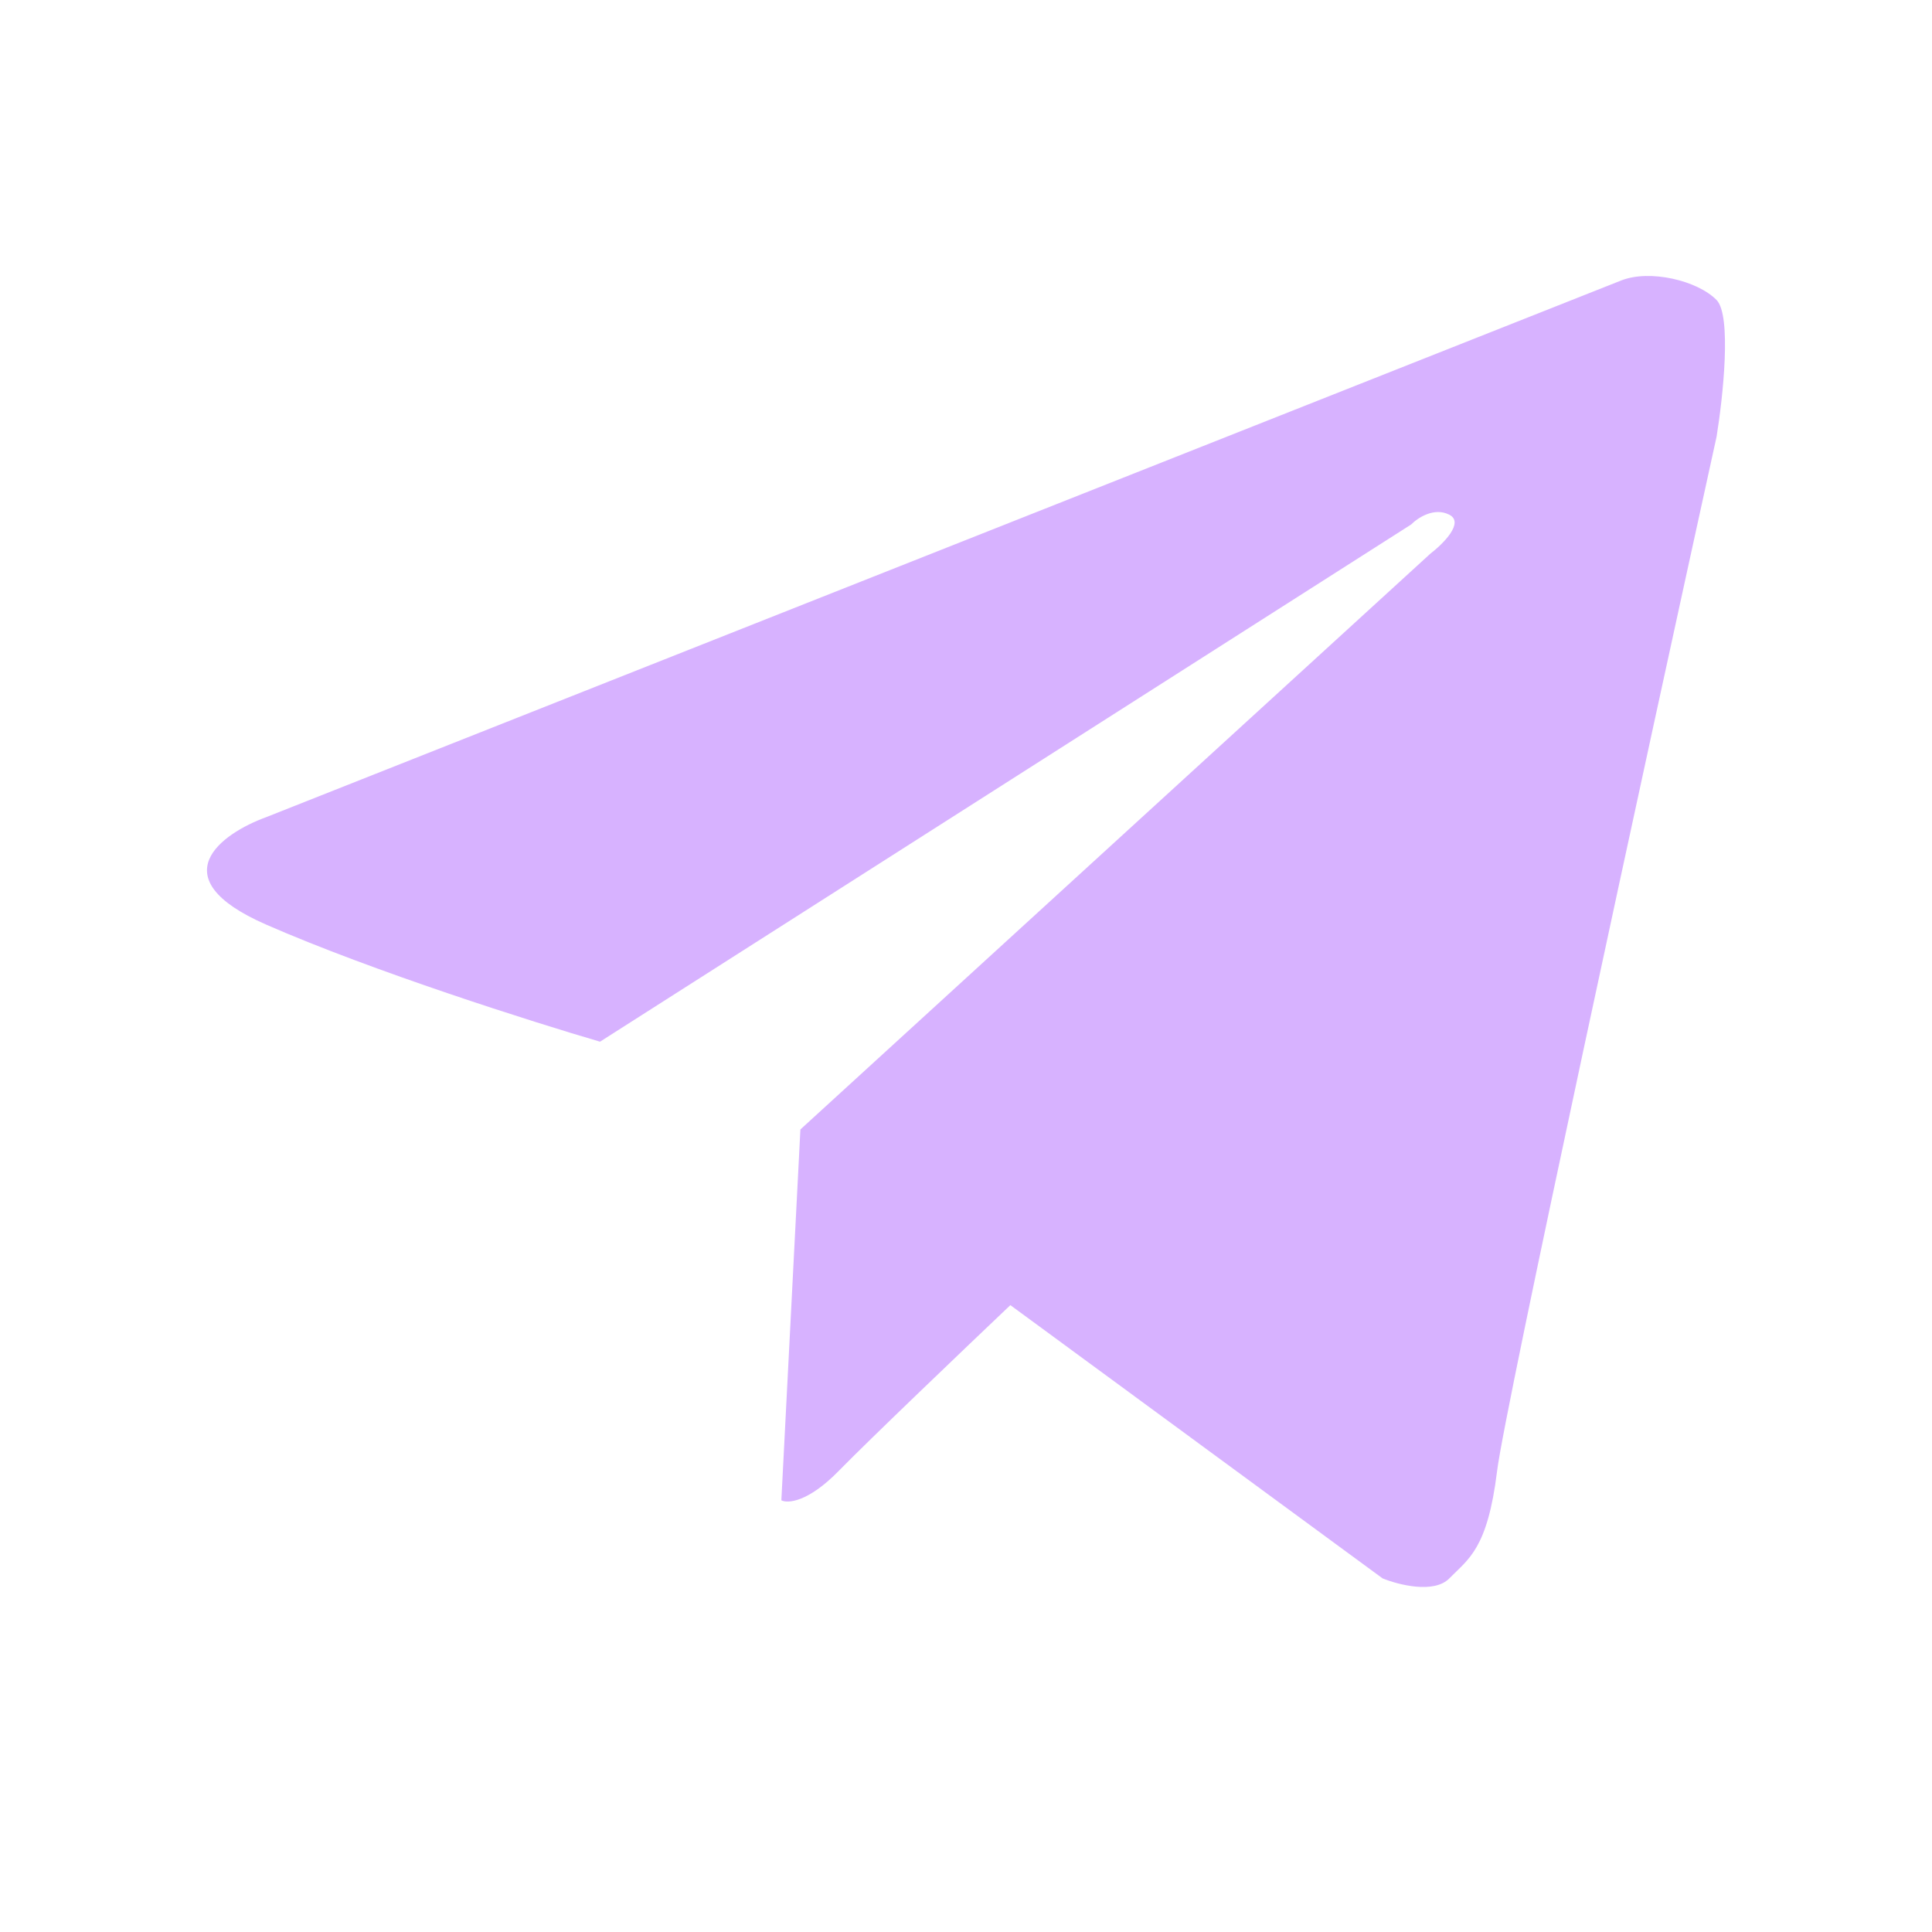
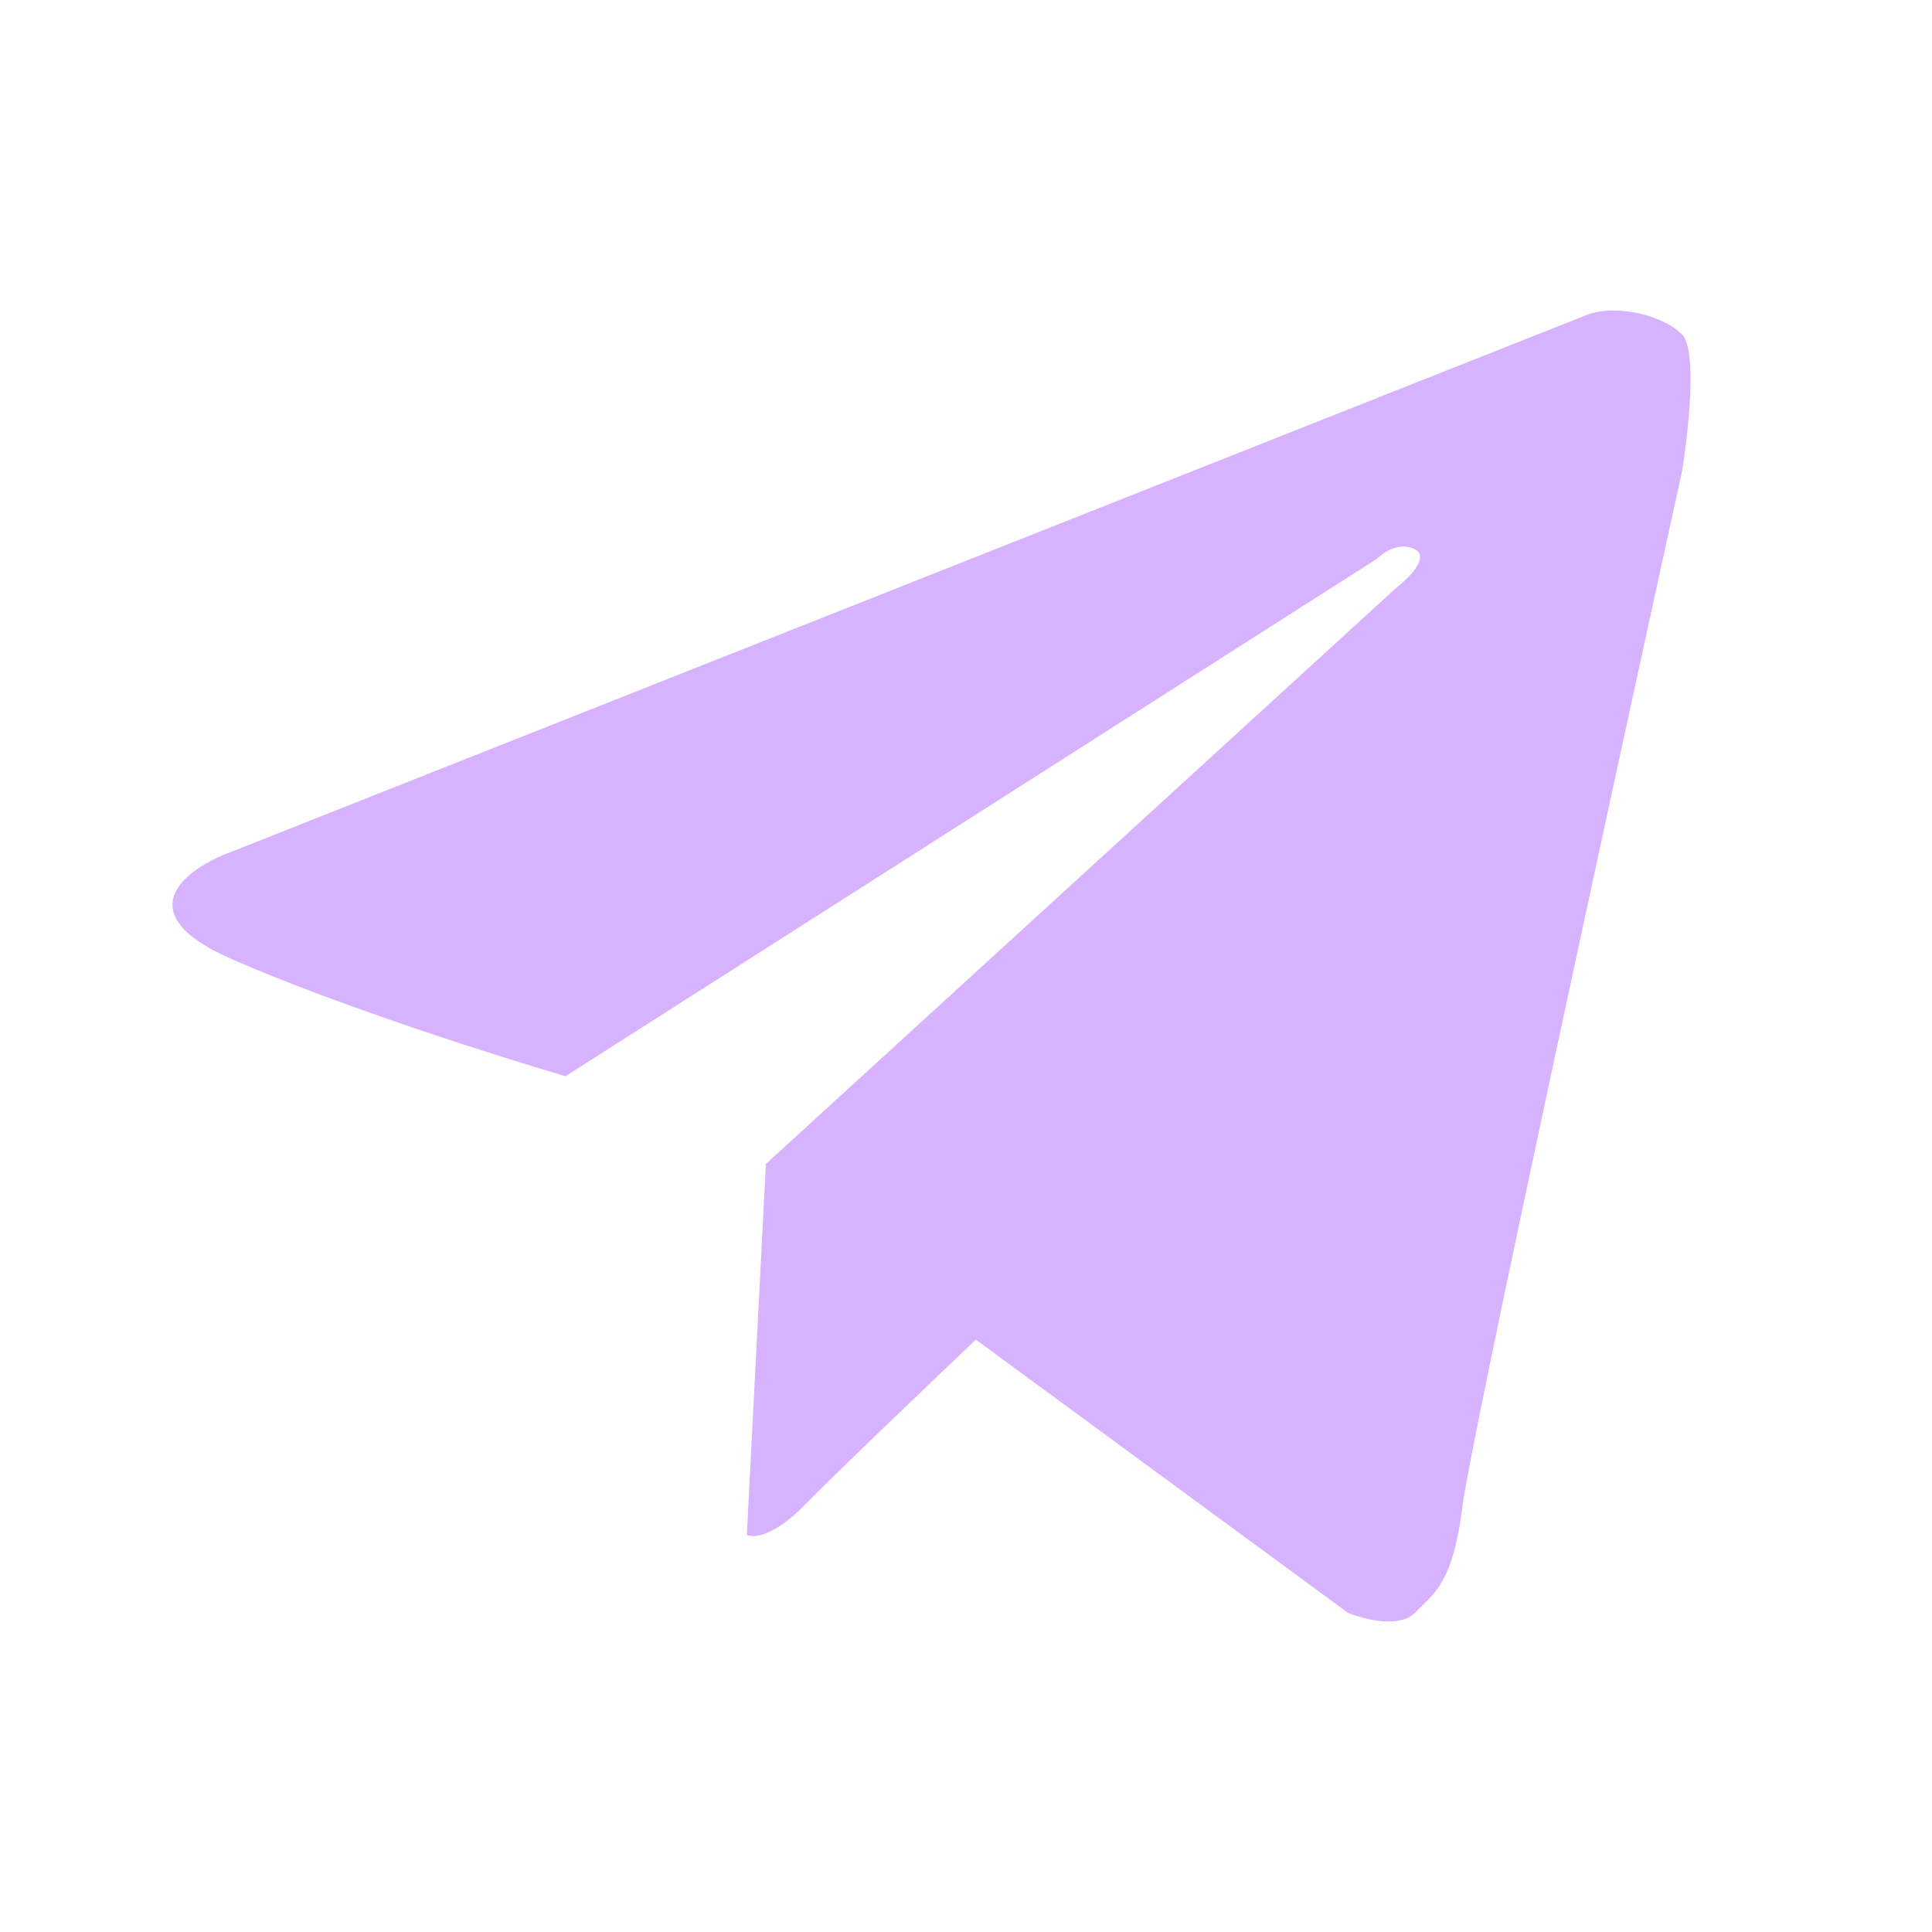
<svg xmlns="http://www.w3.org/2000/svg" width="28" height="28" viewBox="0 0 28 28" fill="none">
-   <path d="M3.855 11.844L23.495 4.065C23.91 3.901 24.601 4.065 24.878 4.348C25.099 4.575 24.97 5.763 24.878 6.328C23.864 10.948 21.807 20.414 21.697 21.319C21.558 22.451 21.282 22.592 21.005 22.875C20.784 23.101 20.268 22.969 20.037 22.875L14.643 18.915C13.998 19.528 12.596 20.867 12.154 21.319C11.711 21.772 11.416 21.791 11.324 21.744L11.6 16.369L20.729 8.025C20.913 7.884 21.227 7.573 21.005 7.46C20.784 7.346 20.544 7.507 20.452 7.601L8.696 15.097C7.728 14.814 5.404 14.078 3.855 13.399C2.306 12.721 3.21 12.079 3.855 11.844Z" fill="#D7B2FF" />
+   <path transform="translate(-0.5, 0.5)" d="M3.855 11.844L23.495 4.065C23.91 3.901 24.601 4.065 24.878 4.348C25.099 4.575 24.97 5.763 24.878 6.328C23.864 10.948 21.807 20.414 21.697 21.319C21.558 22.451 21.282 22.592 21.005 22.875C20.784 23.101 20.268 22.969 20.037 22.875L14.643 18.915C13.998 19.528 12.596 20.867 12.154 21.319C11.711 21.772 11.416 21.791 11.324 21.744L11.6 16.369L20.729 8.025C20.913 7.884 21.227 7.573 21.005 7.46C20.784 7.346 20.544 7.507 20.452 7.601L8.696 15.097C7.728 14.814 5.404 14.078 3.855 13.399C2.306 12.721 3.21 12.079 3.855 11.844Z" fill="#D7B2FF" />
</svg>
